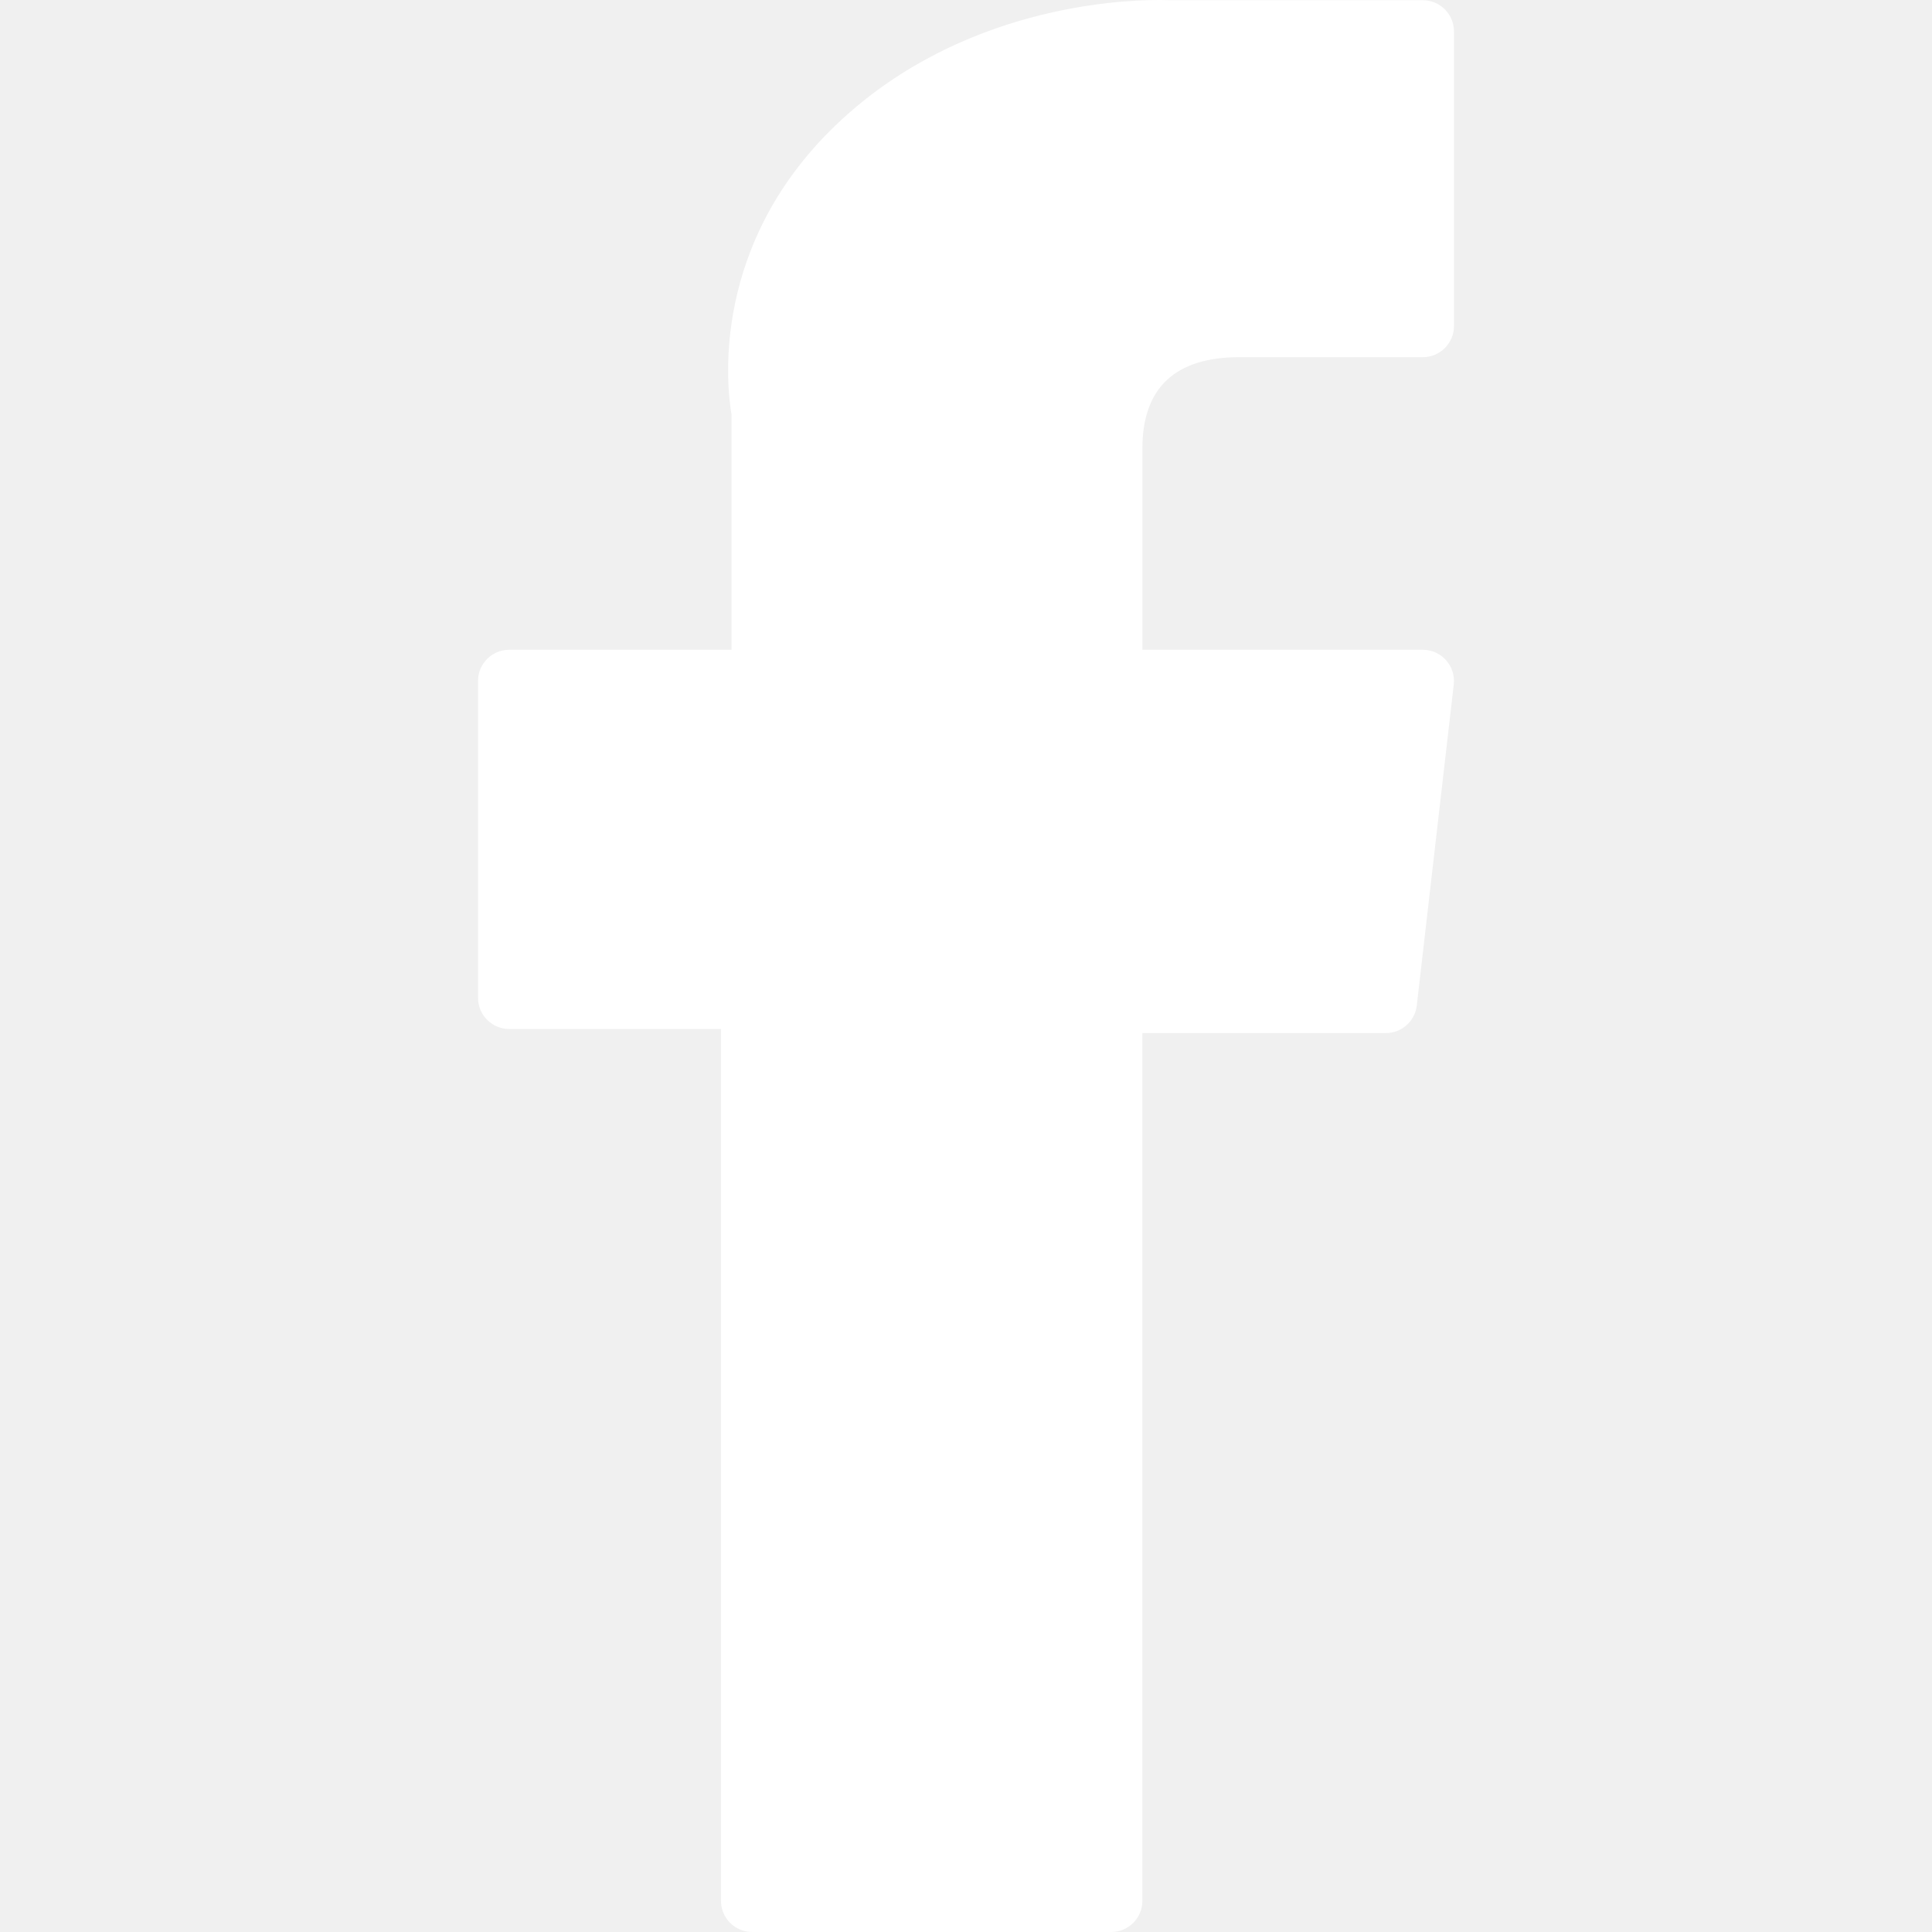
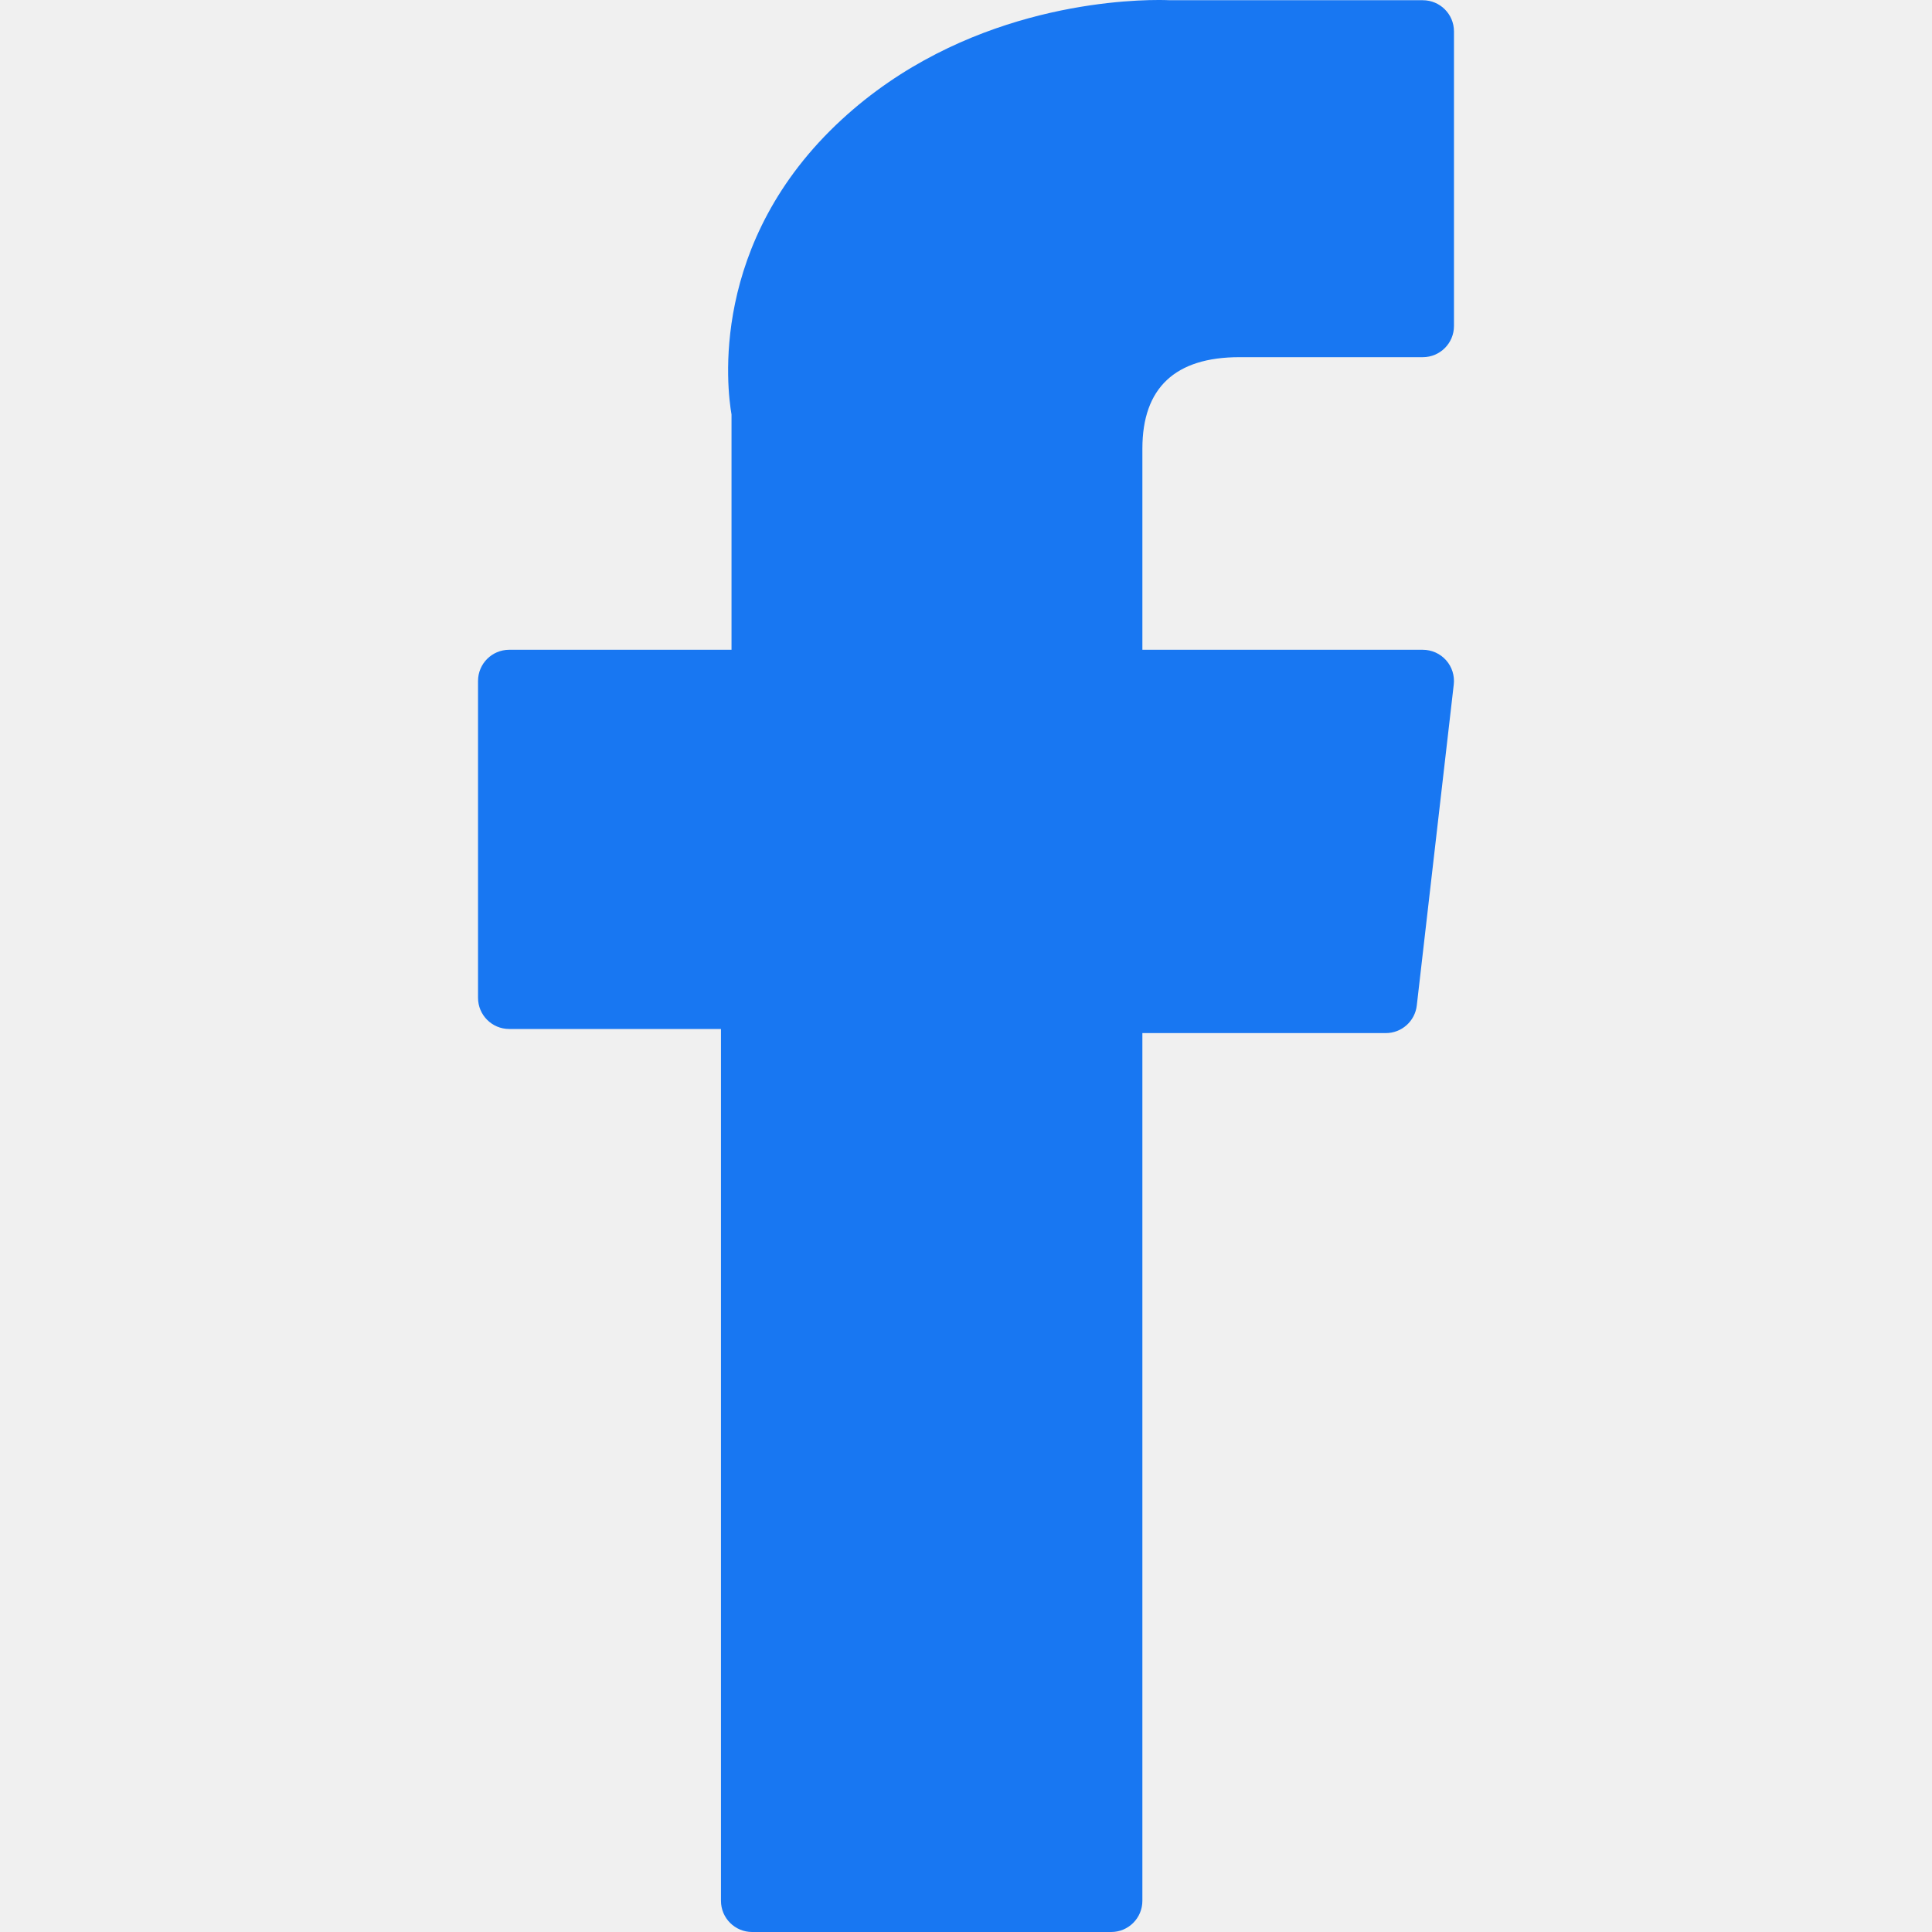
<svg xmlns="http://www.w3.org/2000/svg" viewBox="0 0 310 310" style="enable-background:new 0 0 310 310" xml:space="preserve">
-   <path d="M81.703 165.106h33.981V305a5 5 0 0 0 5 5H178.3a5 5 0 0 0 5-5V165.765h39.064a5 5 0 0 0 4.967-4.429l5.933-51.502a5 5 0 0 0-4.966-5.572h-44.996V71.978c0-9.732 5.24-14.667 15.576-14.667h29.42a5 5 0 0 0 5-5V5.037a5 5 0 0 0-5-5h-40.545A39.746 39.746 0 0 0 185.896 0c-7.035 0-31.488 1.381-50.804 19.151-21.402 19.692-18.427 43.27-17.716 47.358v37.752H81.703a5 5 0 0 0-5 5v50.844a5 5 0 0 0 5 5.001z" style="fill:#fff" />
+   <path d="M81.703 165.106h33.981V305a5 5 0 0 0 5 5H178.3a5 5 0 0 0 5-5V165.765h39.064a5 5 0 0 0 4.967-4.429l5.933-51.502a5 5 0 0 0-4.966-5.572h-44.996V71.978c0-9.732 5.24-14.667 15.576-14.667h29.42a5 5 0 0 0 5-5V5.037a5 5 0 0 0-5-5h-40.545A39.746 39.746 0 0 0 185.896 0c-7.035 0-31.488 1.381-50.804 19.151-21.402 19.692-18.427 43.27-17.716 47.358v37.752H81.703a5 5 0 0 0-5 5v50.844a5 5 0 0 0 5 5.001z" style="fill:#1877F2;" />
</svg>
